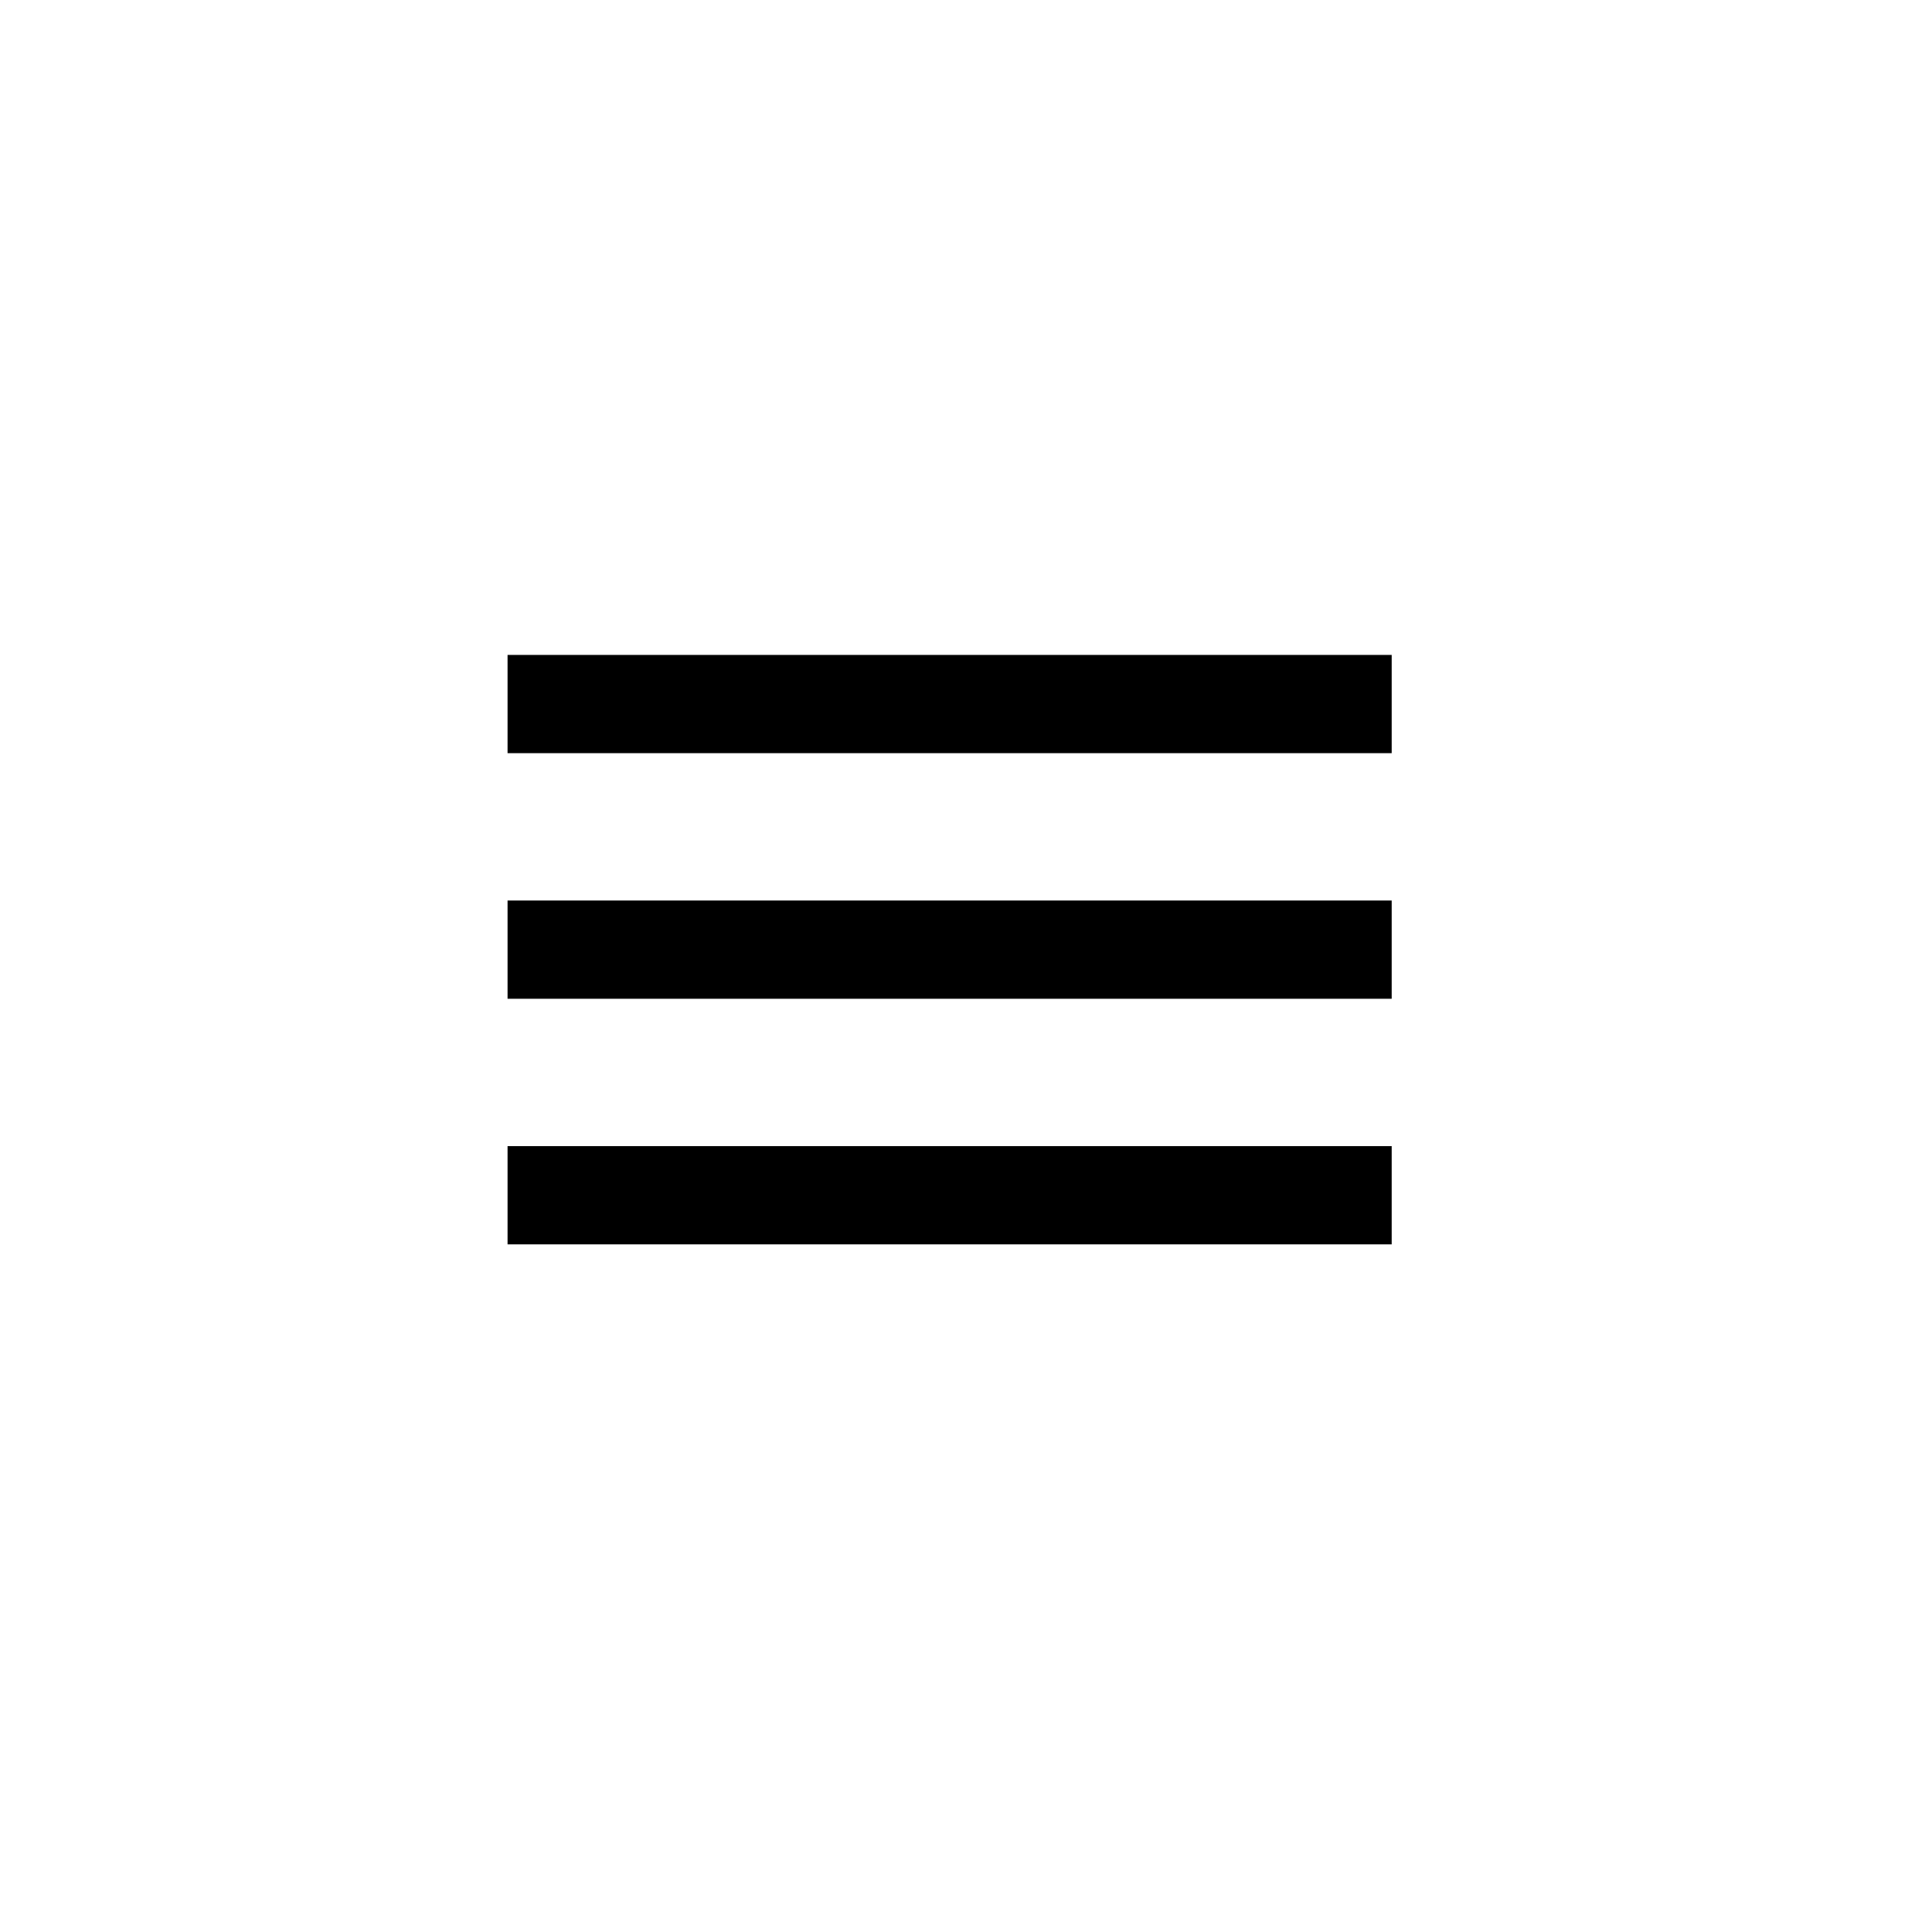
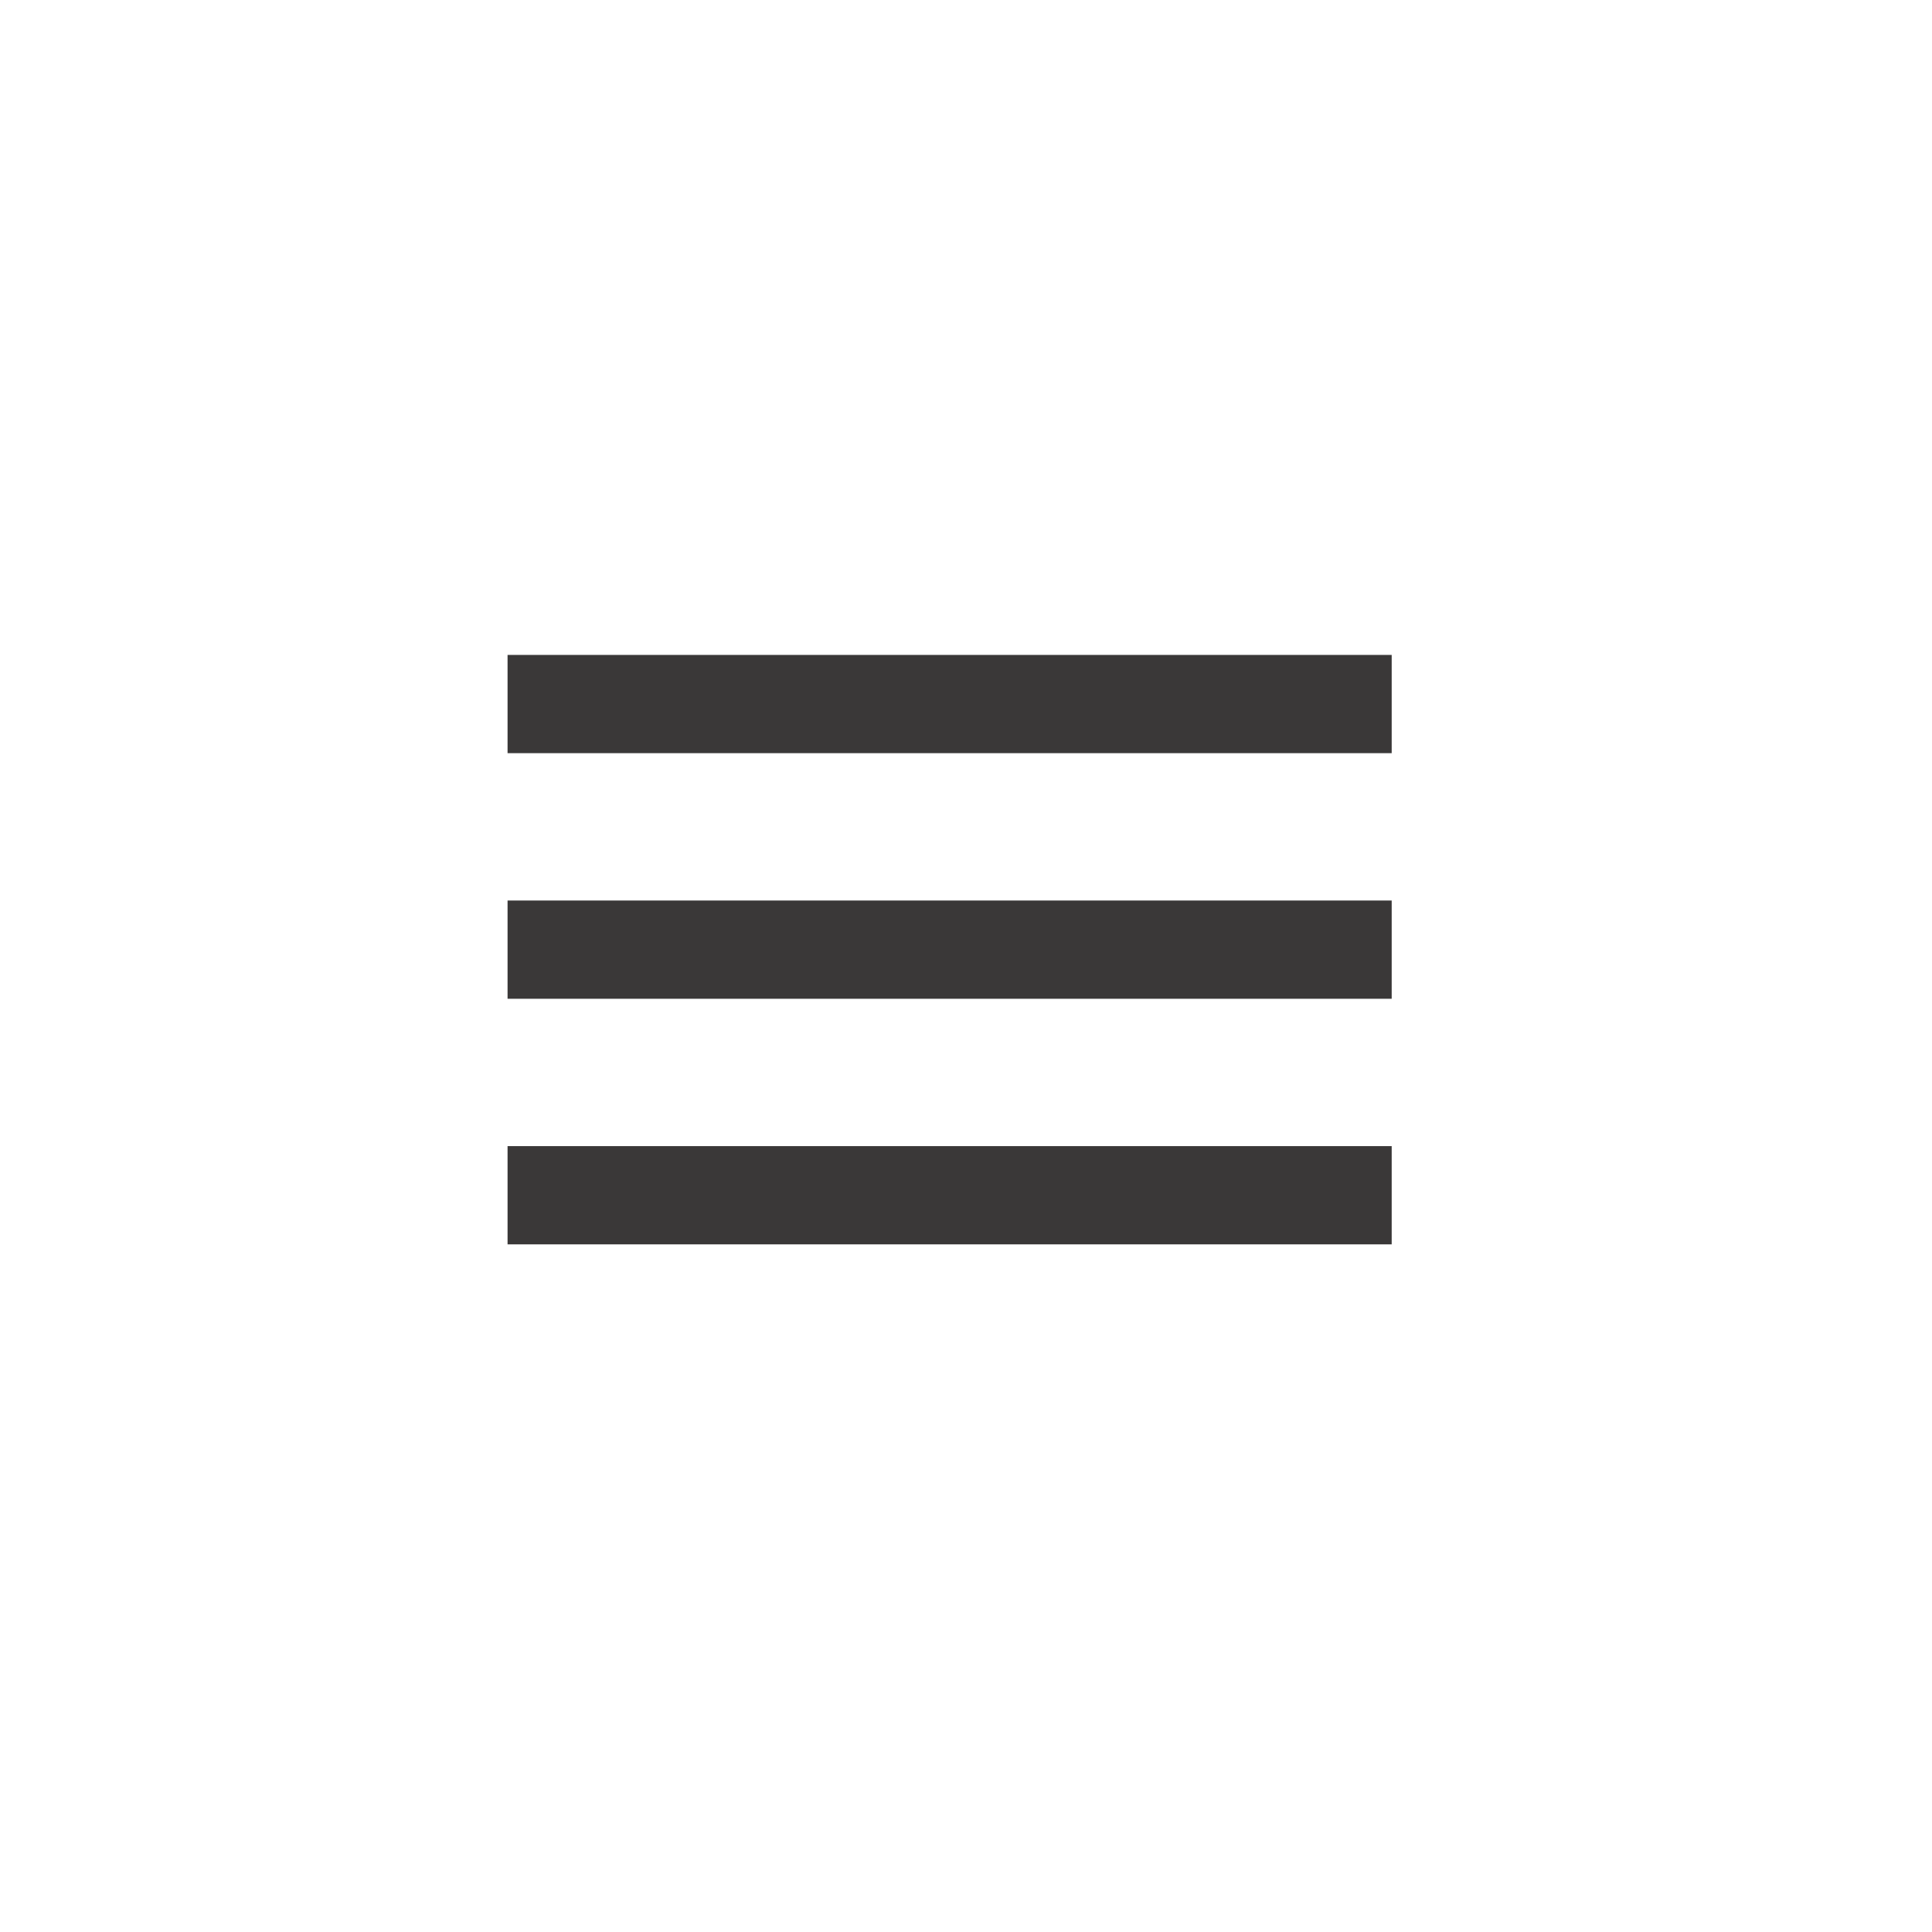
- <svg xmlns="http://www.w3.org/2000/svg" width="59" height="59" viewBox="0 0 59 59">
+ <svg xmlns="http://www.w3.org/2000/svg" fill="#3A3838" width="59" height="59" viewBox="0 0 59 59">
  <defs>
    <clipPath id="clip-path">
      <circle id="Ellipse_3" data-name="Ellipse 3" cx="29.5" cy="29.5" r="29.5" transform="translate(340 11)" fill="none" />
    </clipPath>
  </defs>
  <g id="Mask_Group_6" data-name="Mask Group 6" transform="translate(-340 -11)" clip-path="url(#clip-path)">
    <path id="Rectangle_64" data-name="Rectangle 64" d="M0,0H414a0,0,0,0,1,0,0V296a10,10,0,0,1-10,10H10A10,10,0,0,1,0,296V0A0,0,0,0,1,0,0Z" fill="none" />
    <g id="Links" transform="translate(-124 53)">
      <text id="My_Work" data-name="My Work" transform="translate(265 36)" fill="#404453" font-size="20" font-family="ProximaNova-Regular, Proxima Nova" letter-spacing="0.125em">
        <tspan x="-45.66" y="18">My Work</tspan>
      </text>
      <text id="Gallery" transform="translate(265 94)" fill="#404453" font-size="20" font-family="ProximaNova-Regular, Proxima Nova" letter-spacing="0.125em">
        <tspan x="-38.23" y="18">Gallery</tspan>
      </text>
      <text id="Contact_Me" data-name="Contact Me" transform="translate(265 211)" fill="#404453" font-size="20" font-family="ProximaNova-Regular, Proxima Nova" letter-spacing="0.125em">
        <tspan x="-61.64" y="18">Contact Me</tspan>
      </text>
      <text id="About_Me" data-name="About Me" transform="translate(265 153)" fill="#404453" font-size="20" font-family="ProximaNova-Regular, Proxima Nova" letter-spacing="0.125em">
        <tspan x="-51.55" y="18">About Me</tspan>
      </text>
    </g>
    <path id="Icon_material-close" data-name="Icon material-close" d="M28.5,9.615,26.385,7.5,18,15.885,9.615,7.5,7.5,9.615,15.885,18,7.5,26.385,9.615,28.5,18,20.115,26.385,28.5,28.5,26.385,20.115,18Z" transform="translate(351.5 22.5)" opacity="0" />
    <path id="Icon_material-menu" data-name="Icon material-menu" d="M4.5,27h27V24H4.5Zm0-7.5h27v-3H4.5ZM4.5,9v3h27V9Z" transform="translate(351 22)" />
  </g>
</svg>
